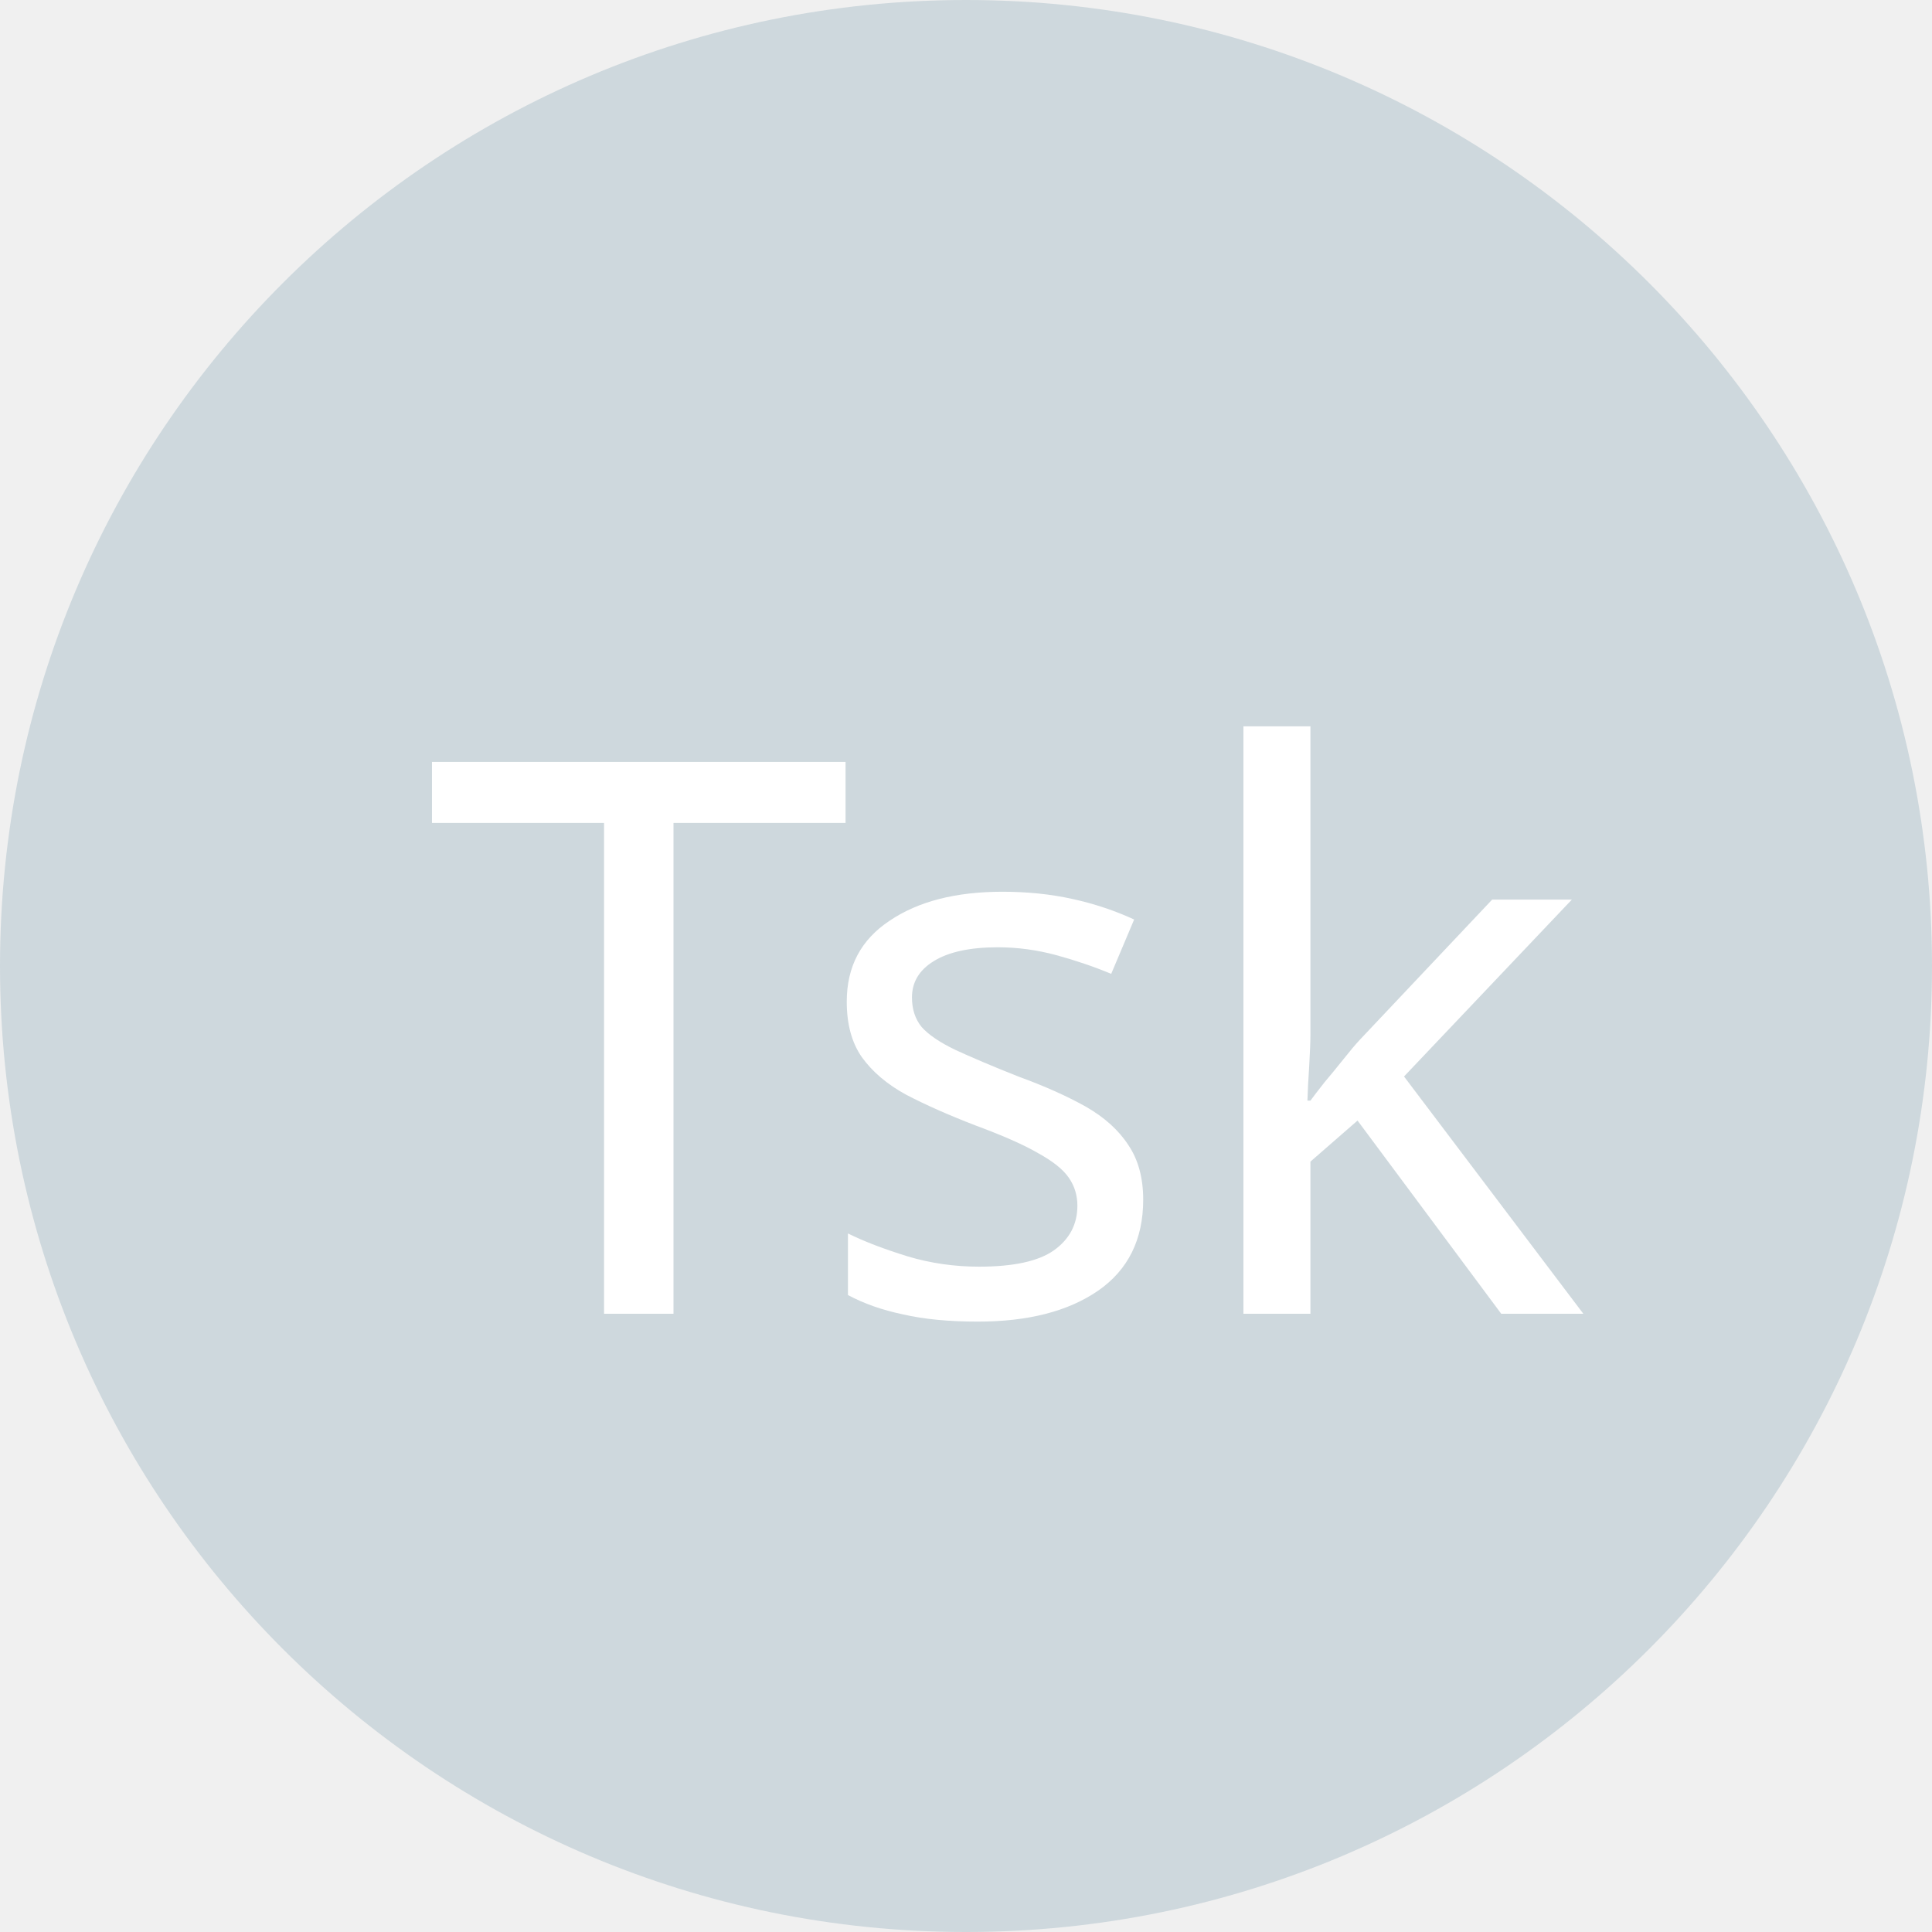
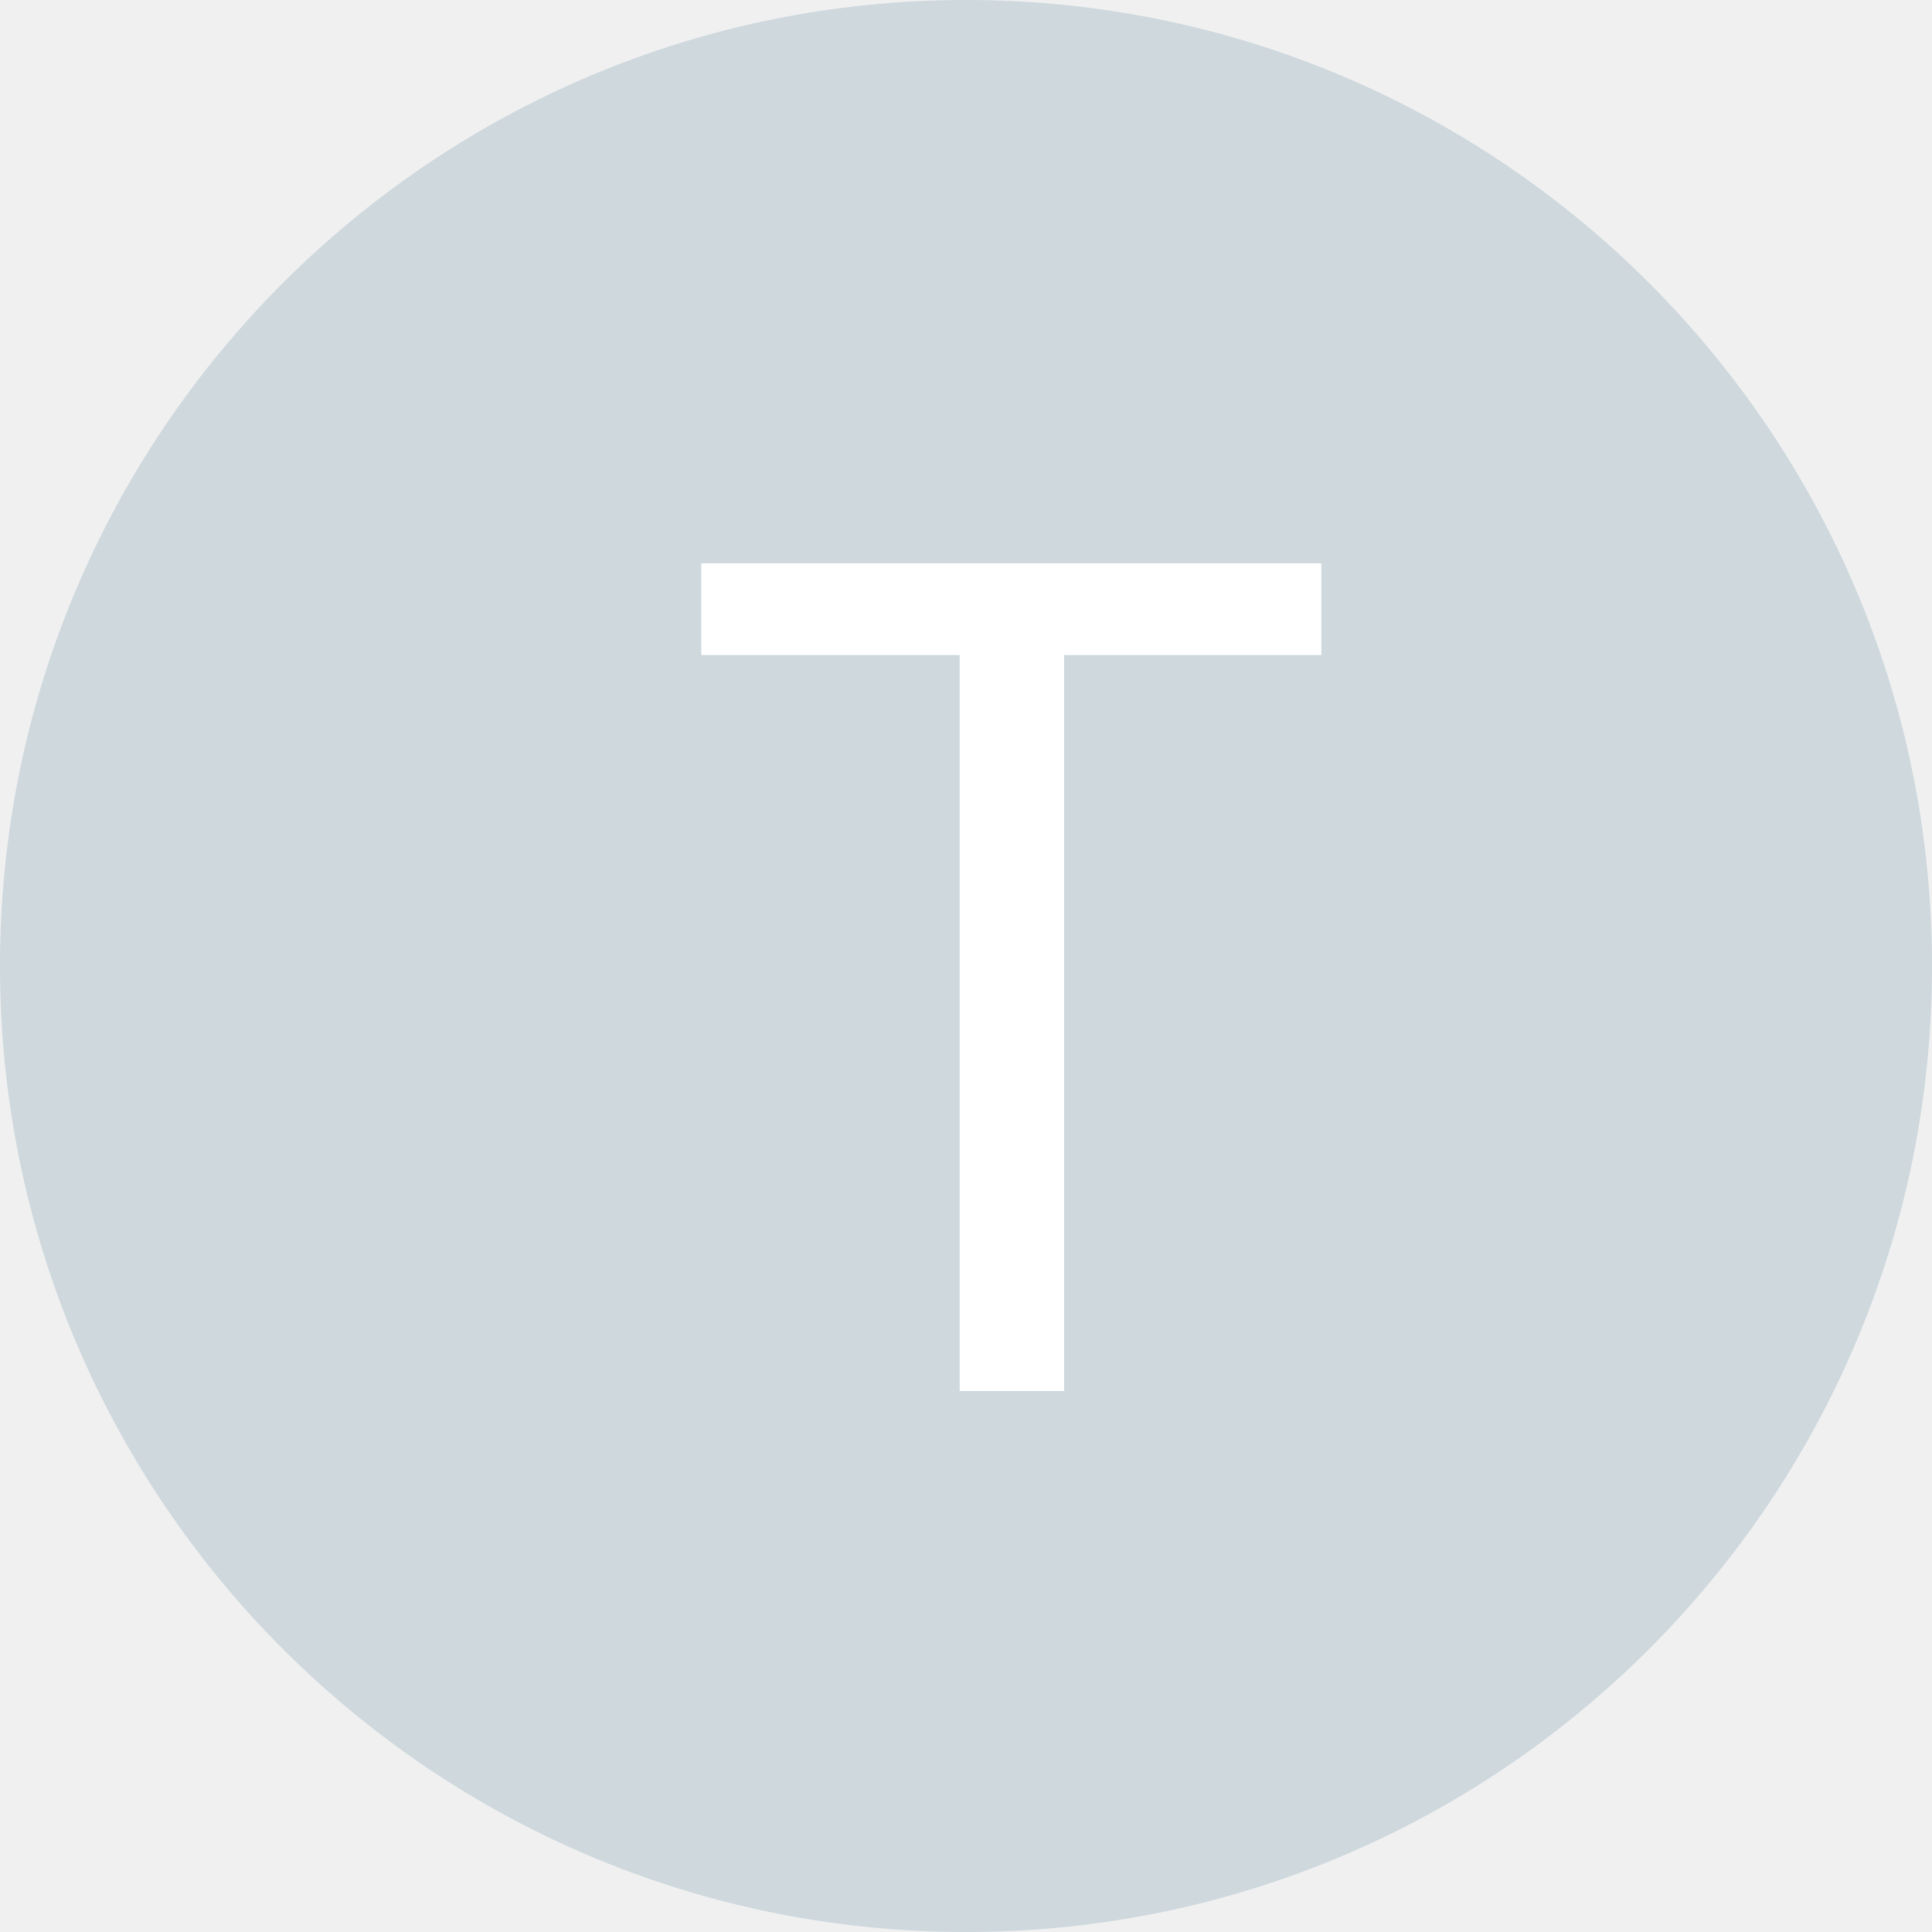
<svg xmlns="http://www.w3.org/2000/svg" width="50" height="50" viewBox="0 0 50 50">
-   <g id="Task" transform="translate(19507.73 -10487)">
-     <circle id="椭圆_49" data-name="椭圆 49" style="fill: #ced8dd;" class="cls-1" cx="25" cy="25" r="25" transform="translate(-19507.73 10487)" />
-     <text id="Tsk" class="cls-2" style="  fill: #fff;         font-size: 20px;         font-family: FZY4JW--GB1-0, FZCuYuan-M03S;" transform="translate(-19482.73 10521)">
-       <tspan x="-14.023" y="0">Tsk</tspan>
+   <g id="Task" transform="translate(19507.5 -10487.175)">
+     <circle id="椭圆_49" data-name="椭圆 49" cx="25" cy="25" r="25" transform="translate(-19507.5 10487.175)" fill="#ced8dd" />
+     <text id="T" transform="translate(-19482.5 10523.175)" fill="#fff" font-size="30" font-family="FZY4JW--GB1-0, FZCuYuan-M03S">
+       <tspan x="-7.148" y="0">T</tspan>
    </text>
  </g>
</svg>
